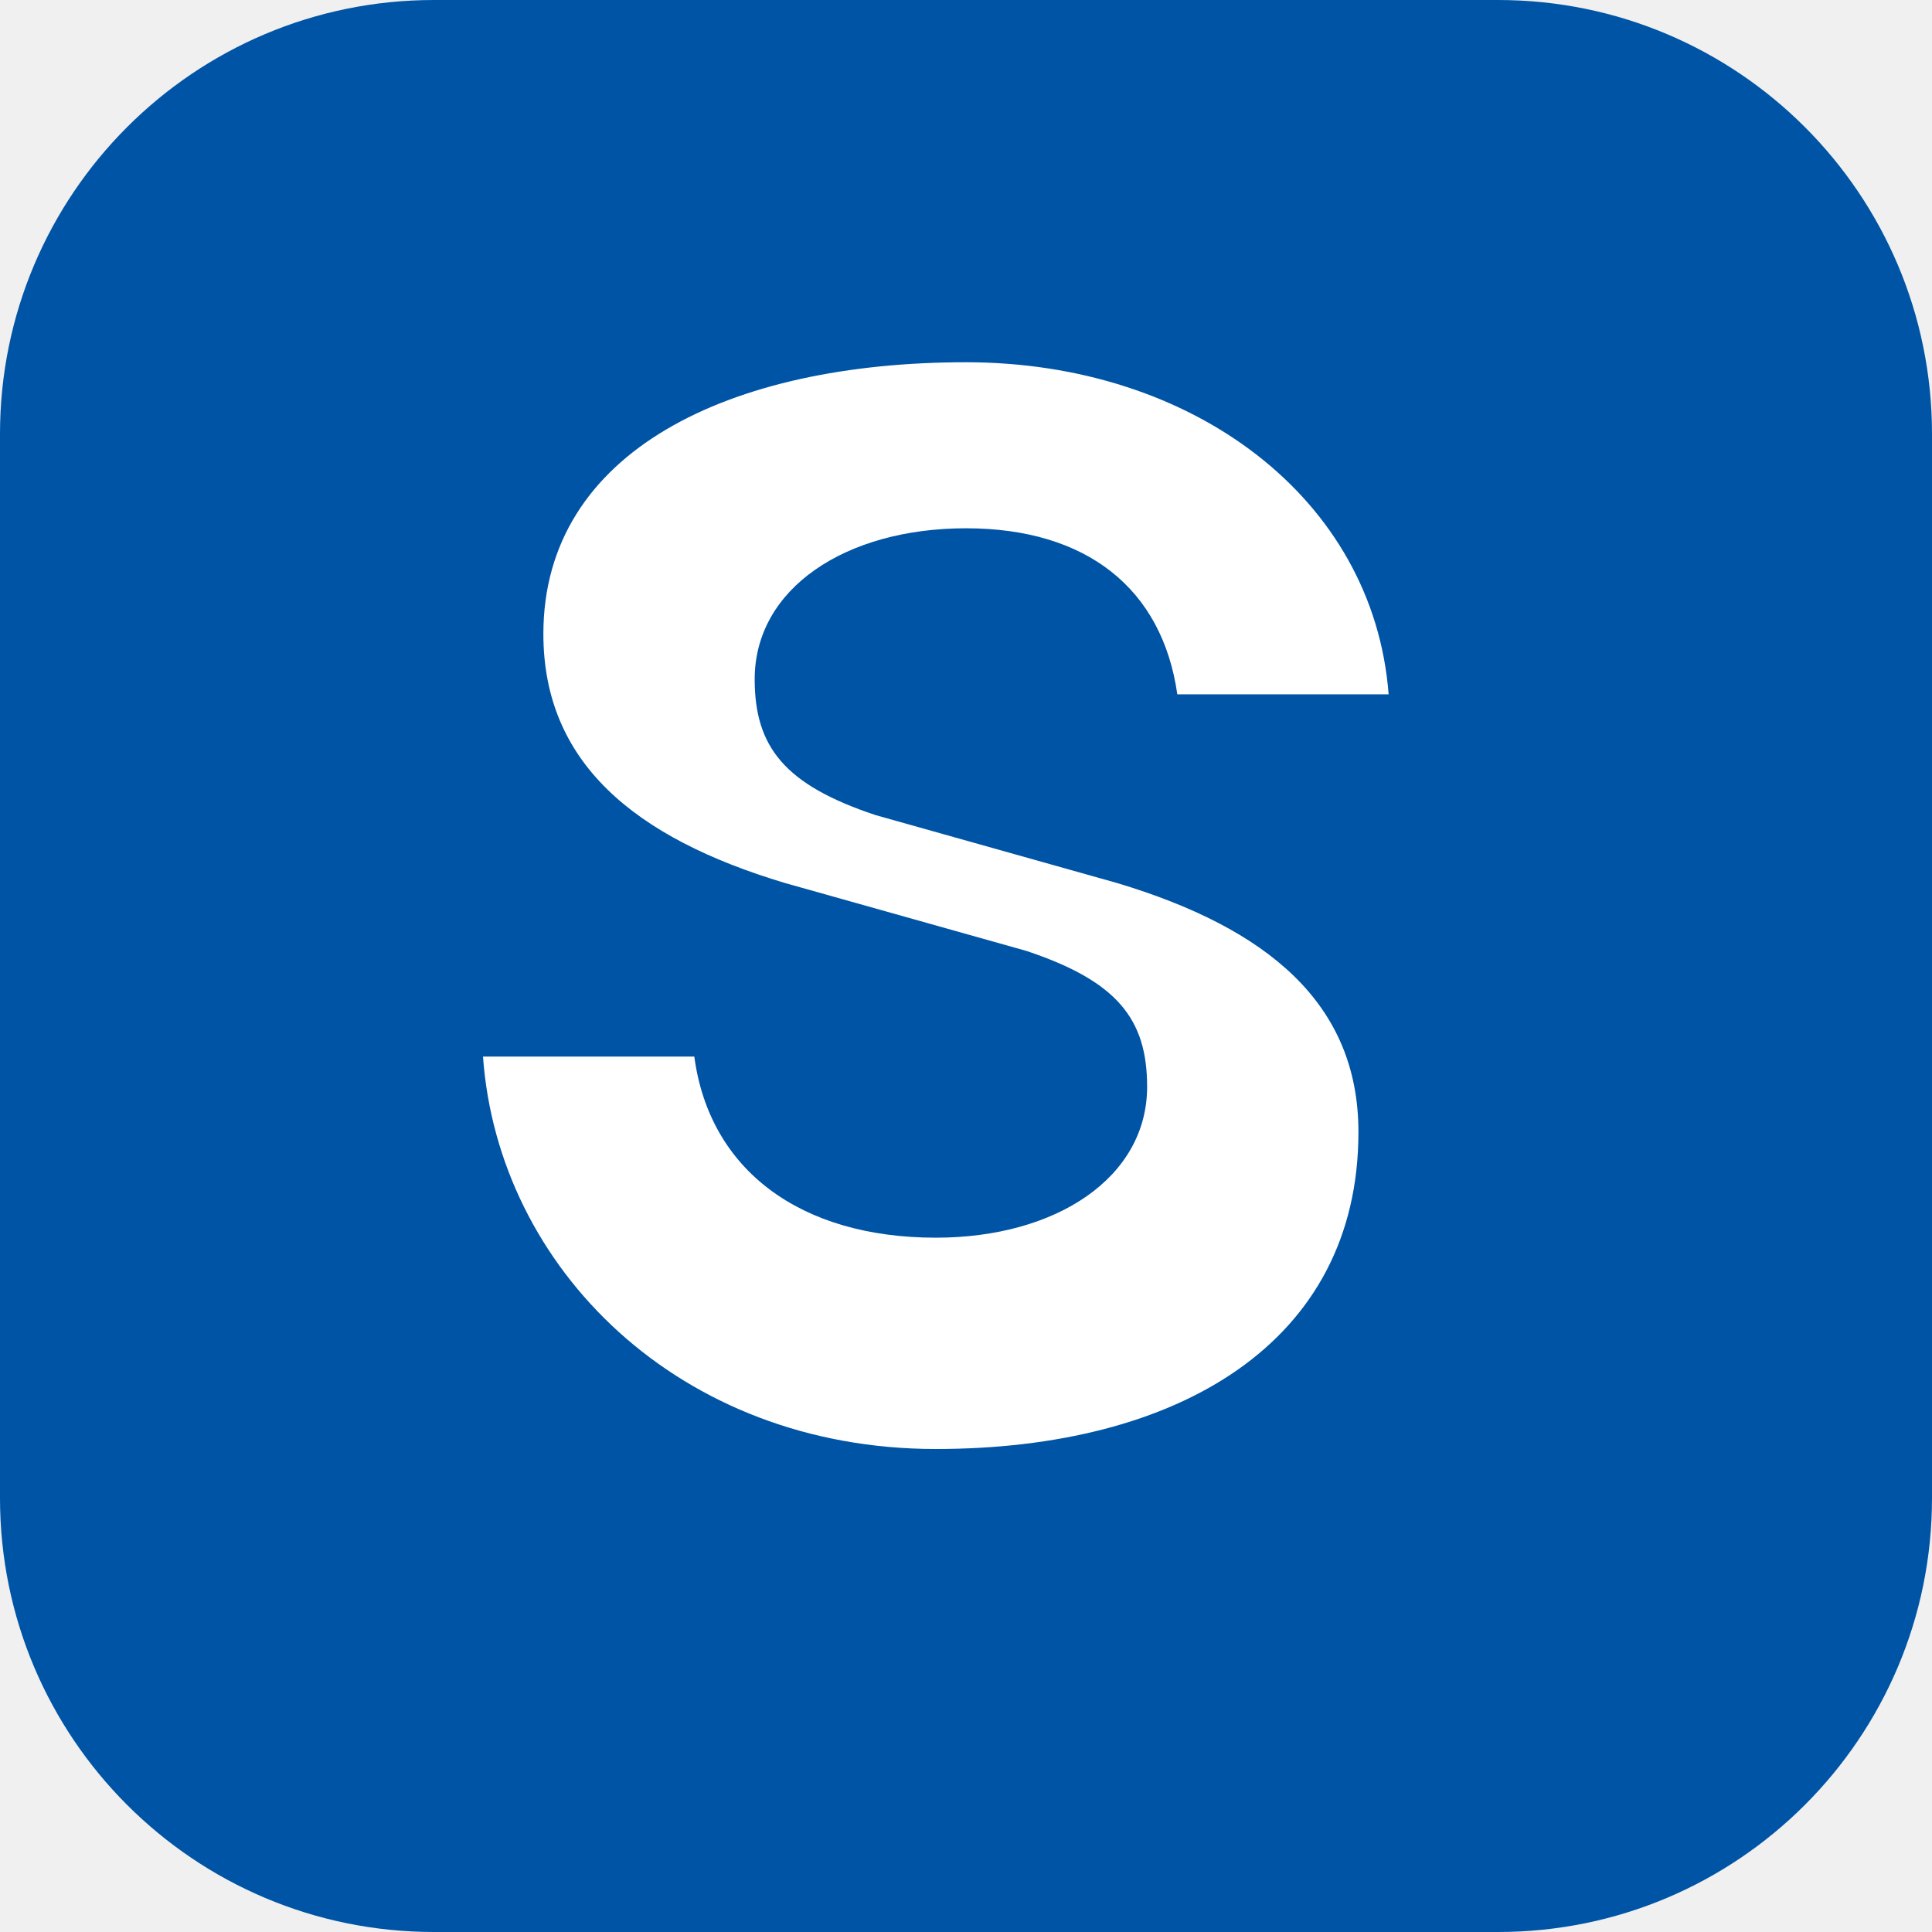
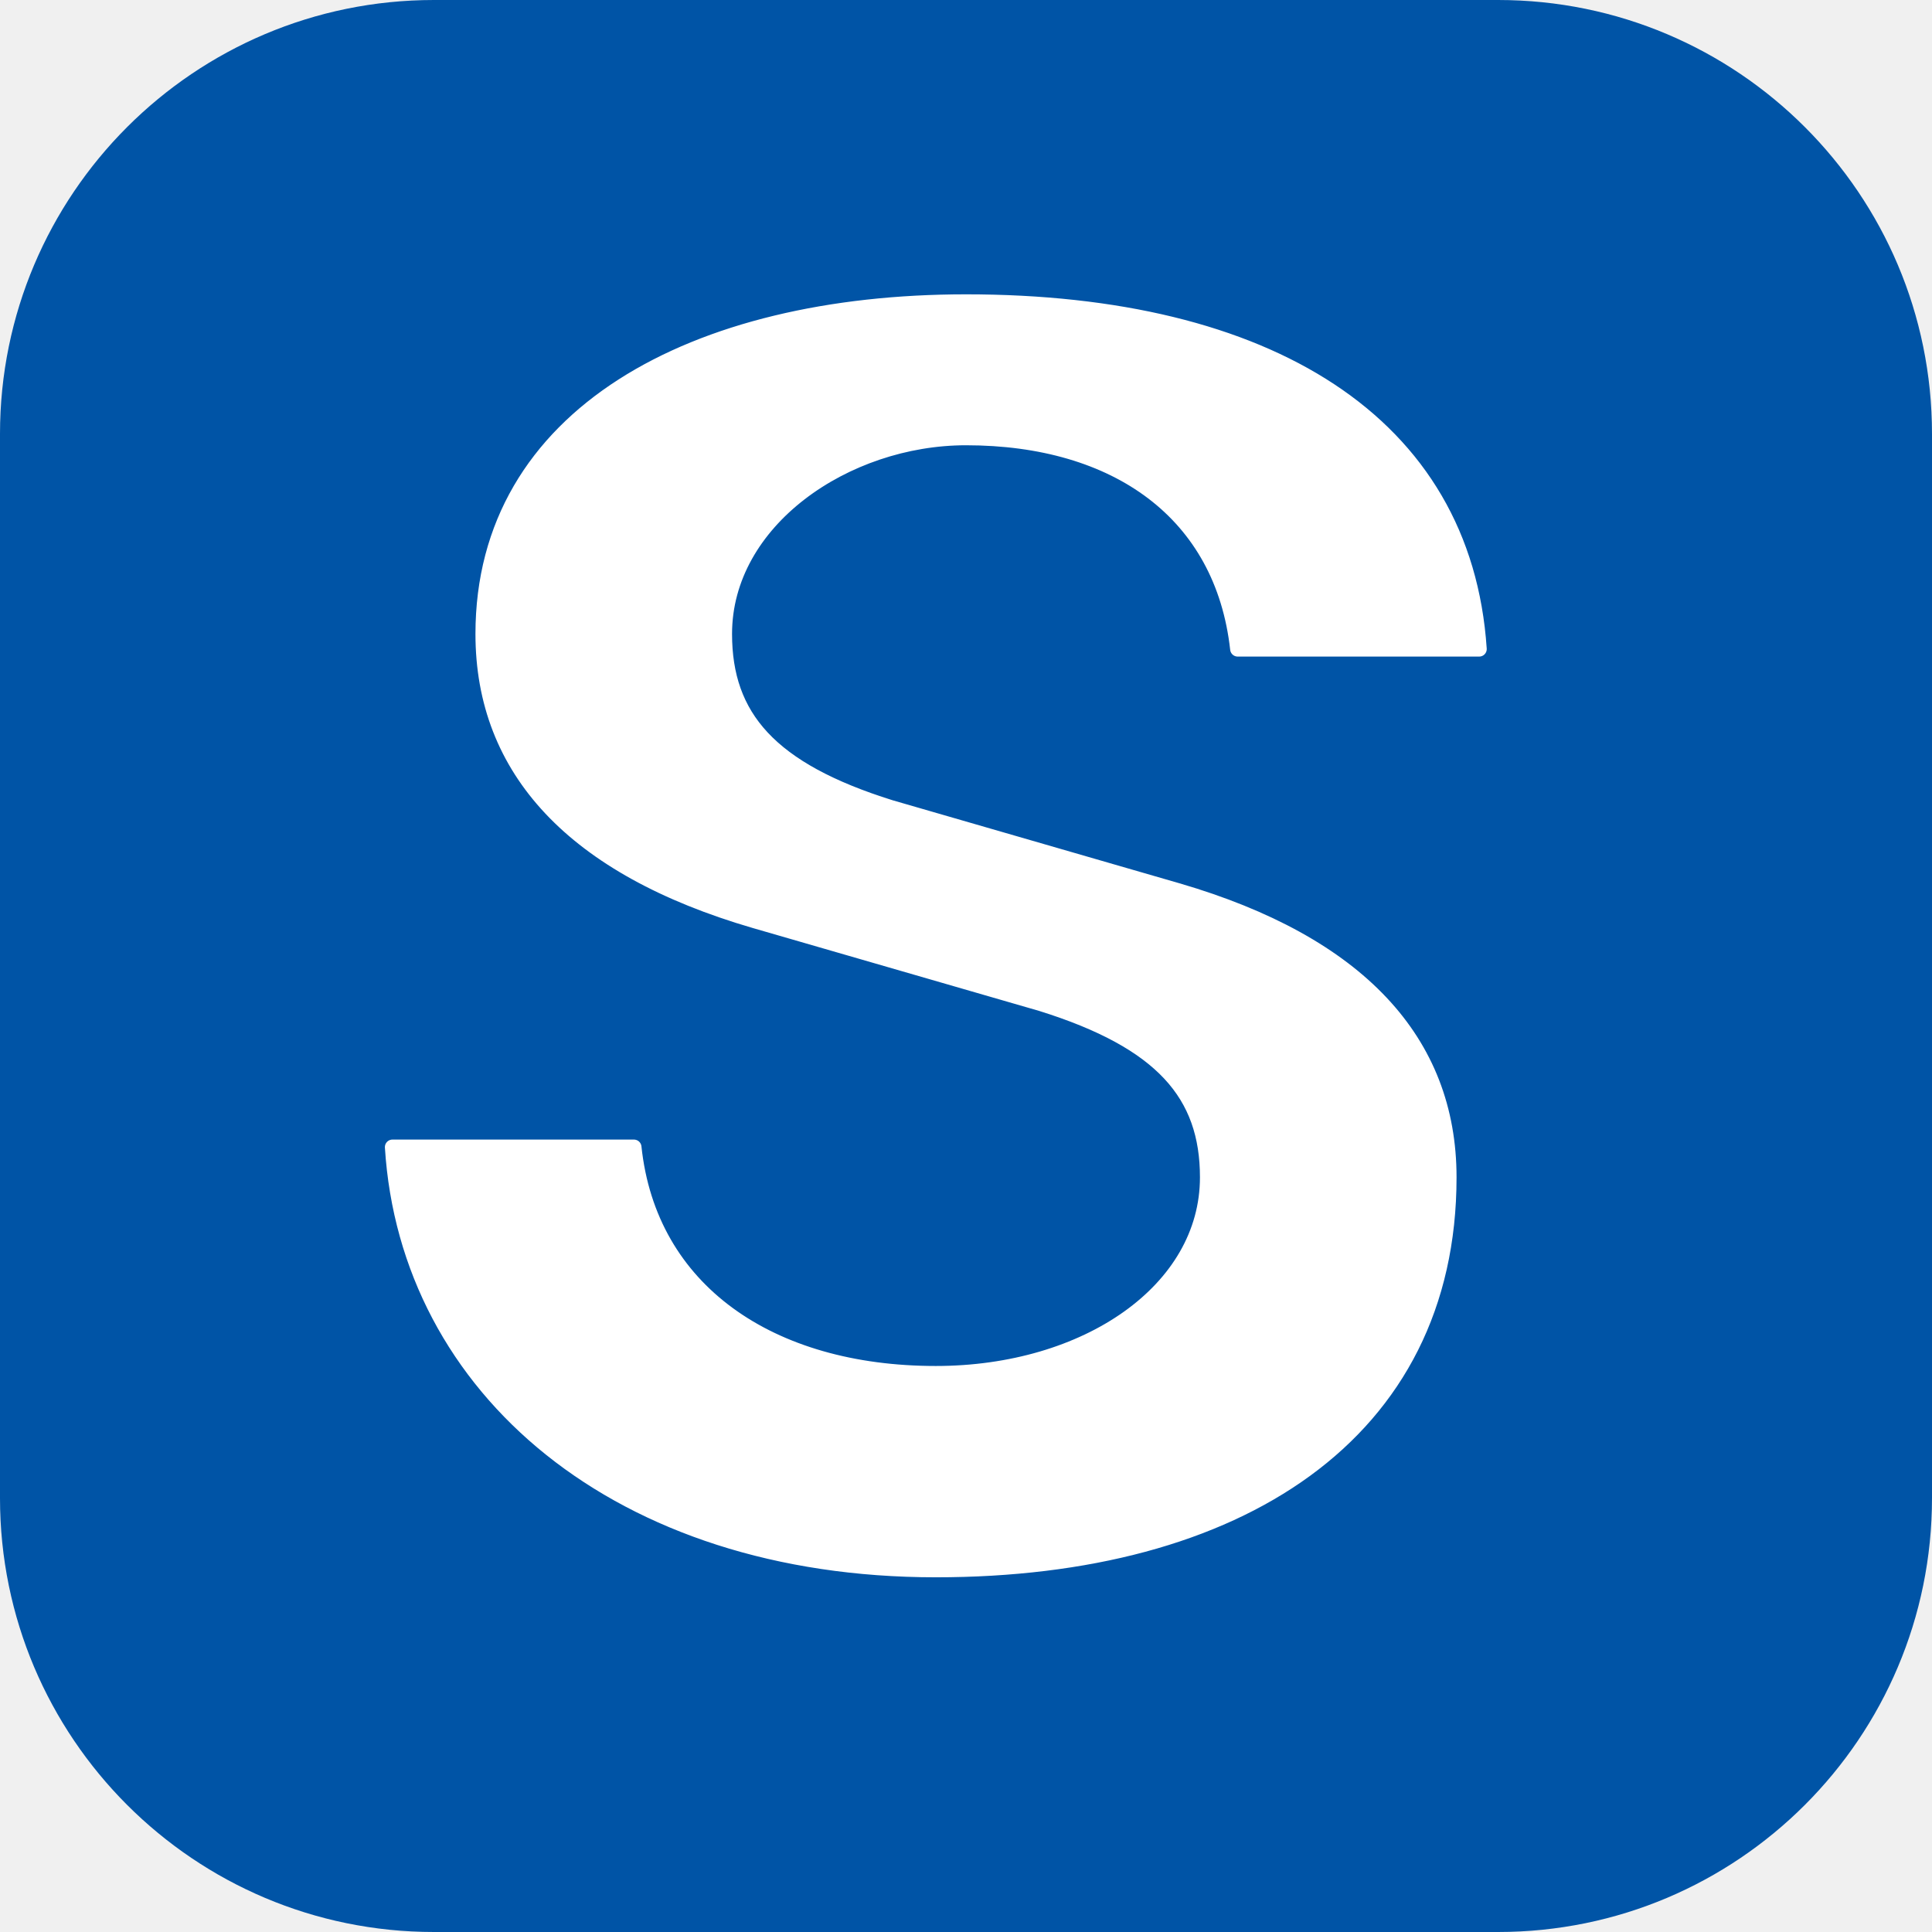
<svg xmlns="http://www.w3.org/2000/svg" width="512" height="512" viewBox="0 0 512 512" fill="none">
  <rect width="512" height="512" rx="115" fill="#0054A6" />
-   <path d="M256 96C193.5 96 144 119.5 144 168C144 202 168 222 208 234L272 252C296 260 304 270 304 288C304 312 280 328 248 328C212 328 188 310 184 280H128C132 336 180 384 248 384C312 384 360 356 360 300C360 266 336 246 296 234L232 216C208 208 200 198 200 180C200 156 224 140 256 140C288 140 308 156 312 184H368C364 132 316 96 256 96Z" fill="white" />
+   <path d="M256 80C184 80 128 110 128 168C128 204 152 230 200 244L276 266C308 276 320 290 320 312C320 342 288 364 248 364C204 364 172 342 168 304H104C108 368 164 416 248 416C328 416 384 380 384 312C384 276 360 250 312 236L236 214C204 204 192 190 192 168C192 138 224 116 256 116C296 116 324 136 328 172H392C388 112 336 80 256 80Z" fill="white" stroke="white" stroke-width="4" stroke-linejoin="round" />
+   <path d="M256 80C184 80 128 110 128 168C128 204 152 230 200 244L276 266C308 276 320 290 320 312C320 342 288 364 248 364C204 364 172 342 168 304H104C108 368 164 416 248 416C328 416 384 380 384 312C384 276 360 250 312 236L236 214C204 204 192 190 192 168C192 138 224 116 256 116C296 116 324 136 328 172H392C388 112 336 80 256 80Z" fill="white" opacity="1" />
</svg>
